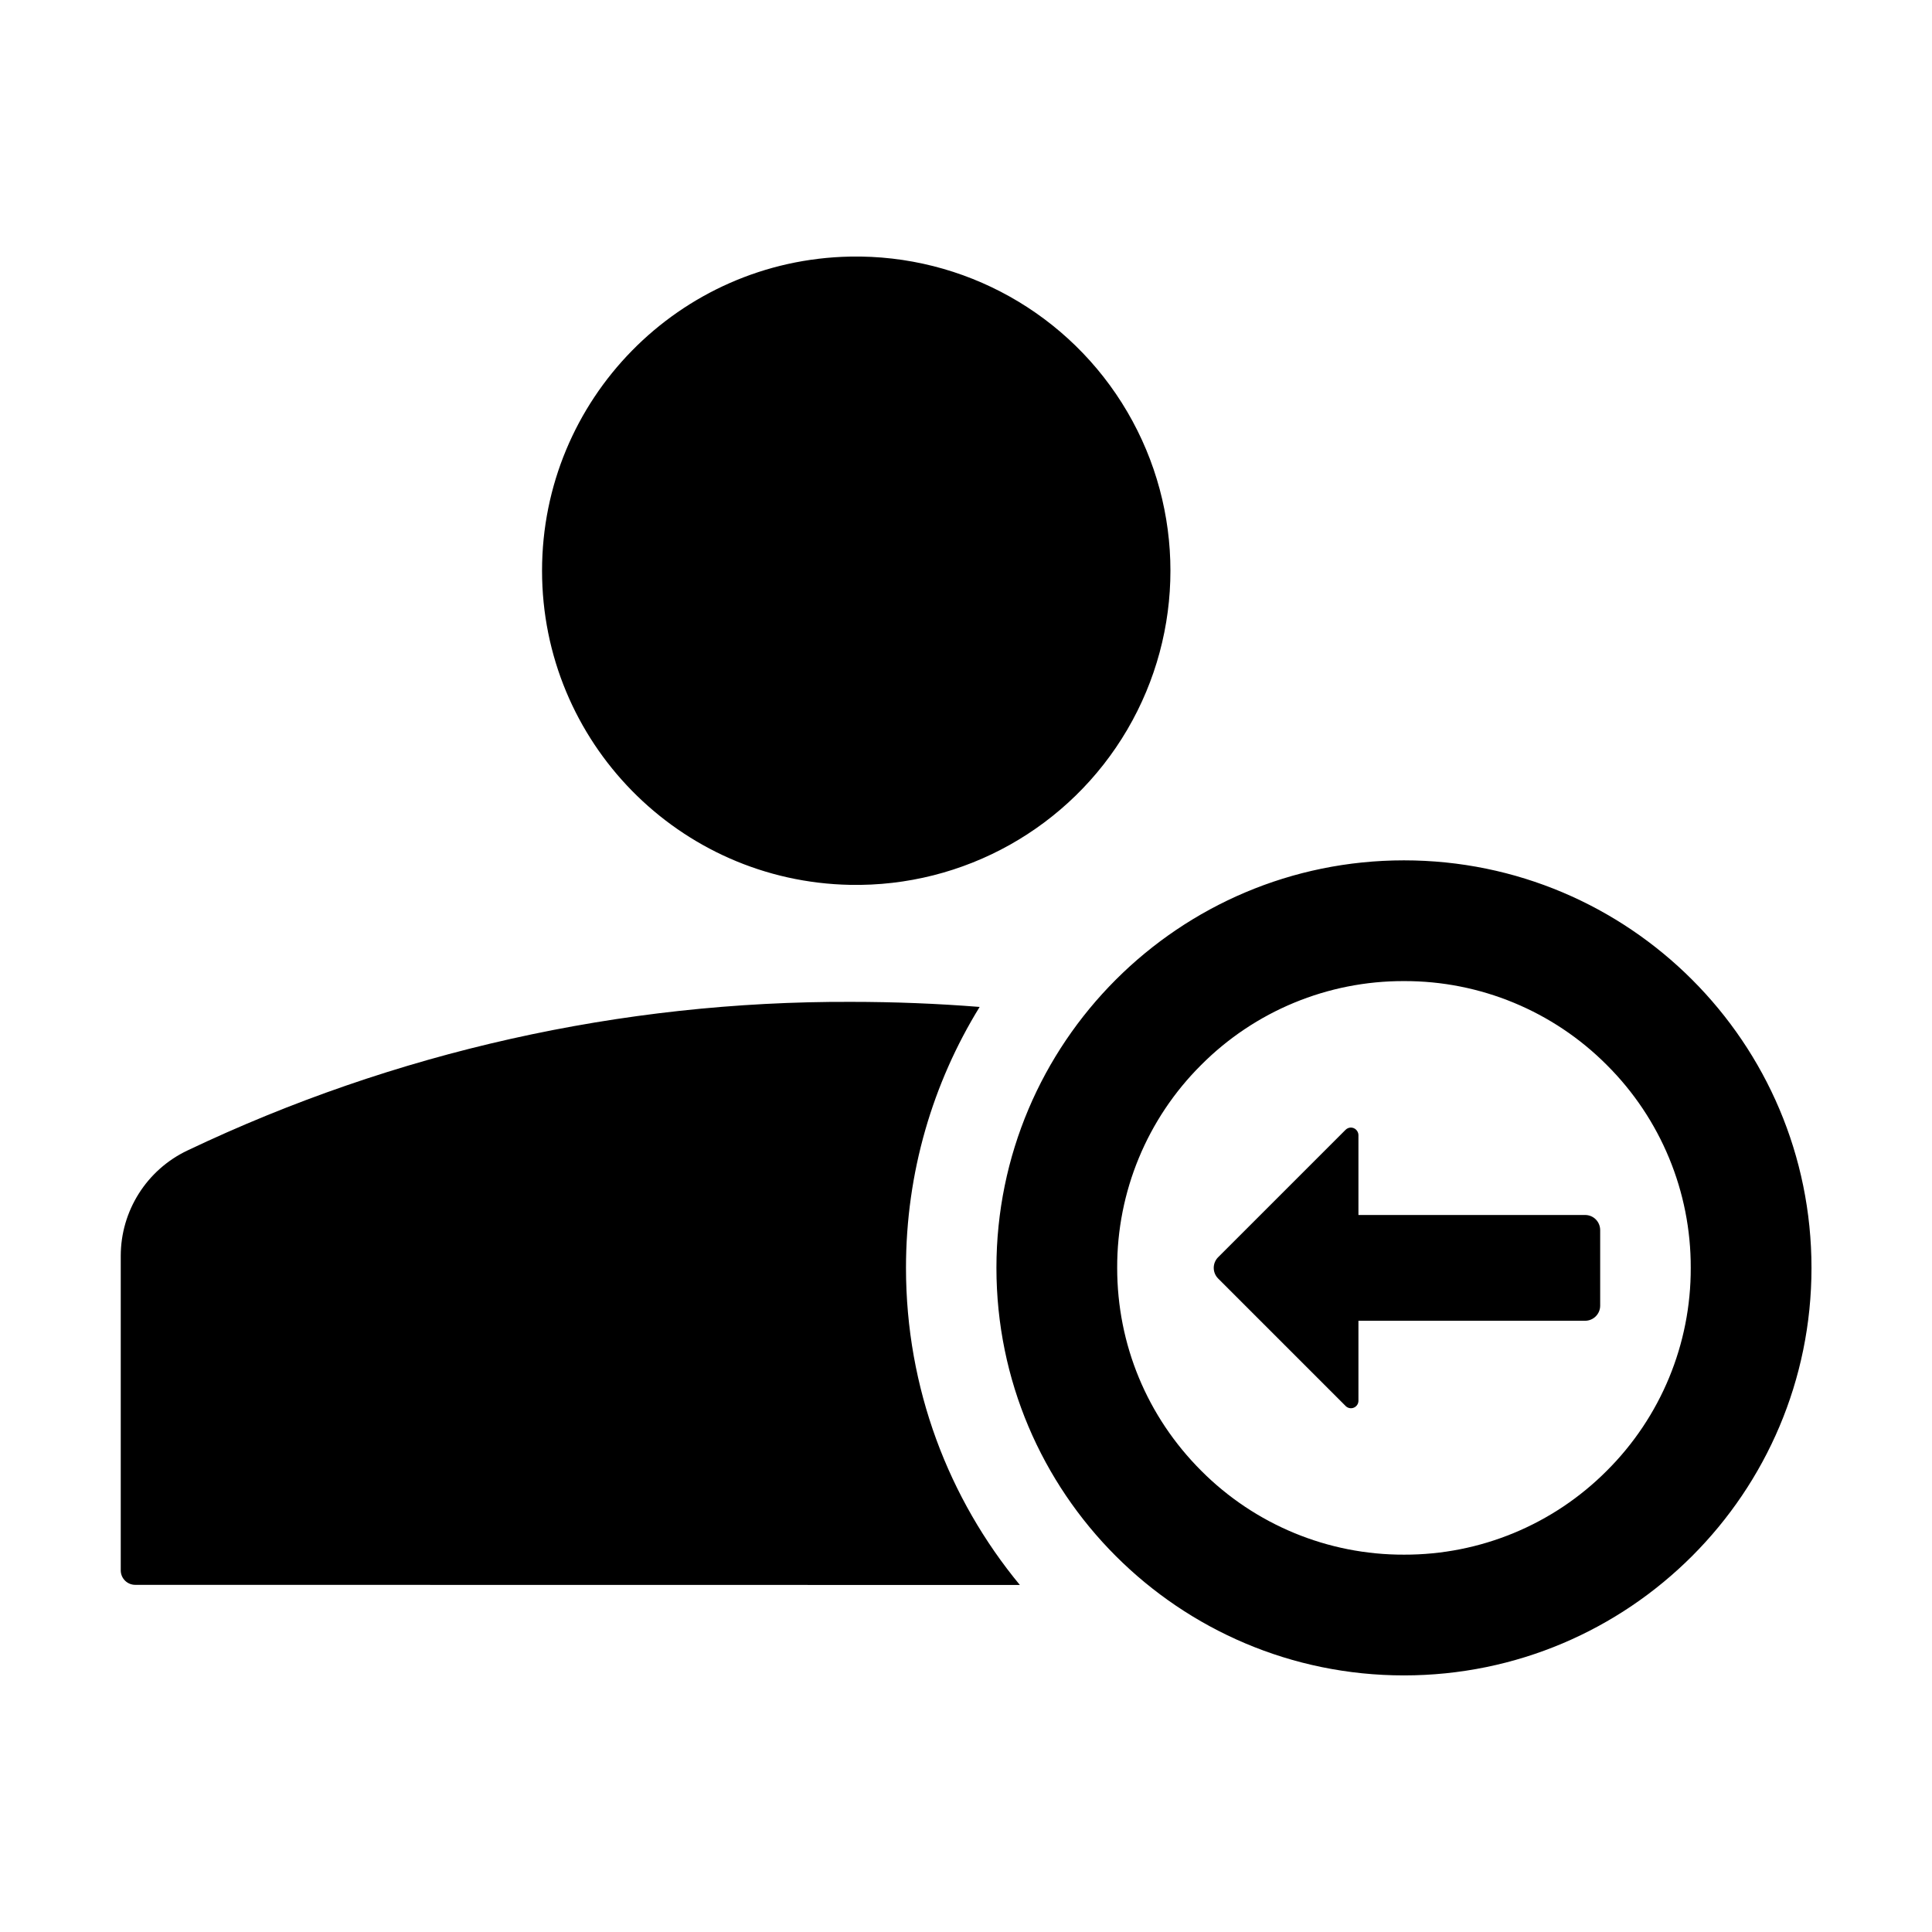
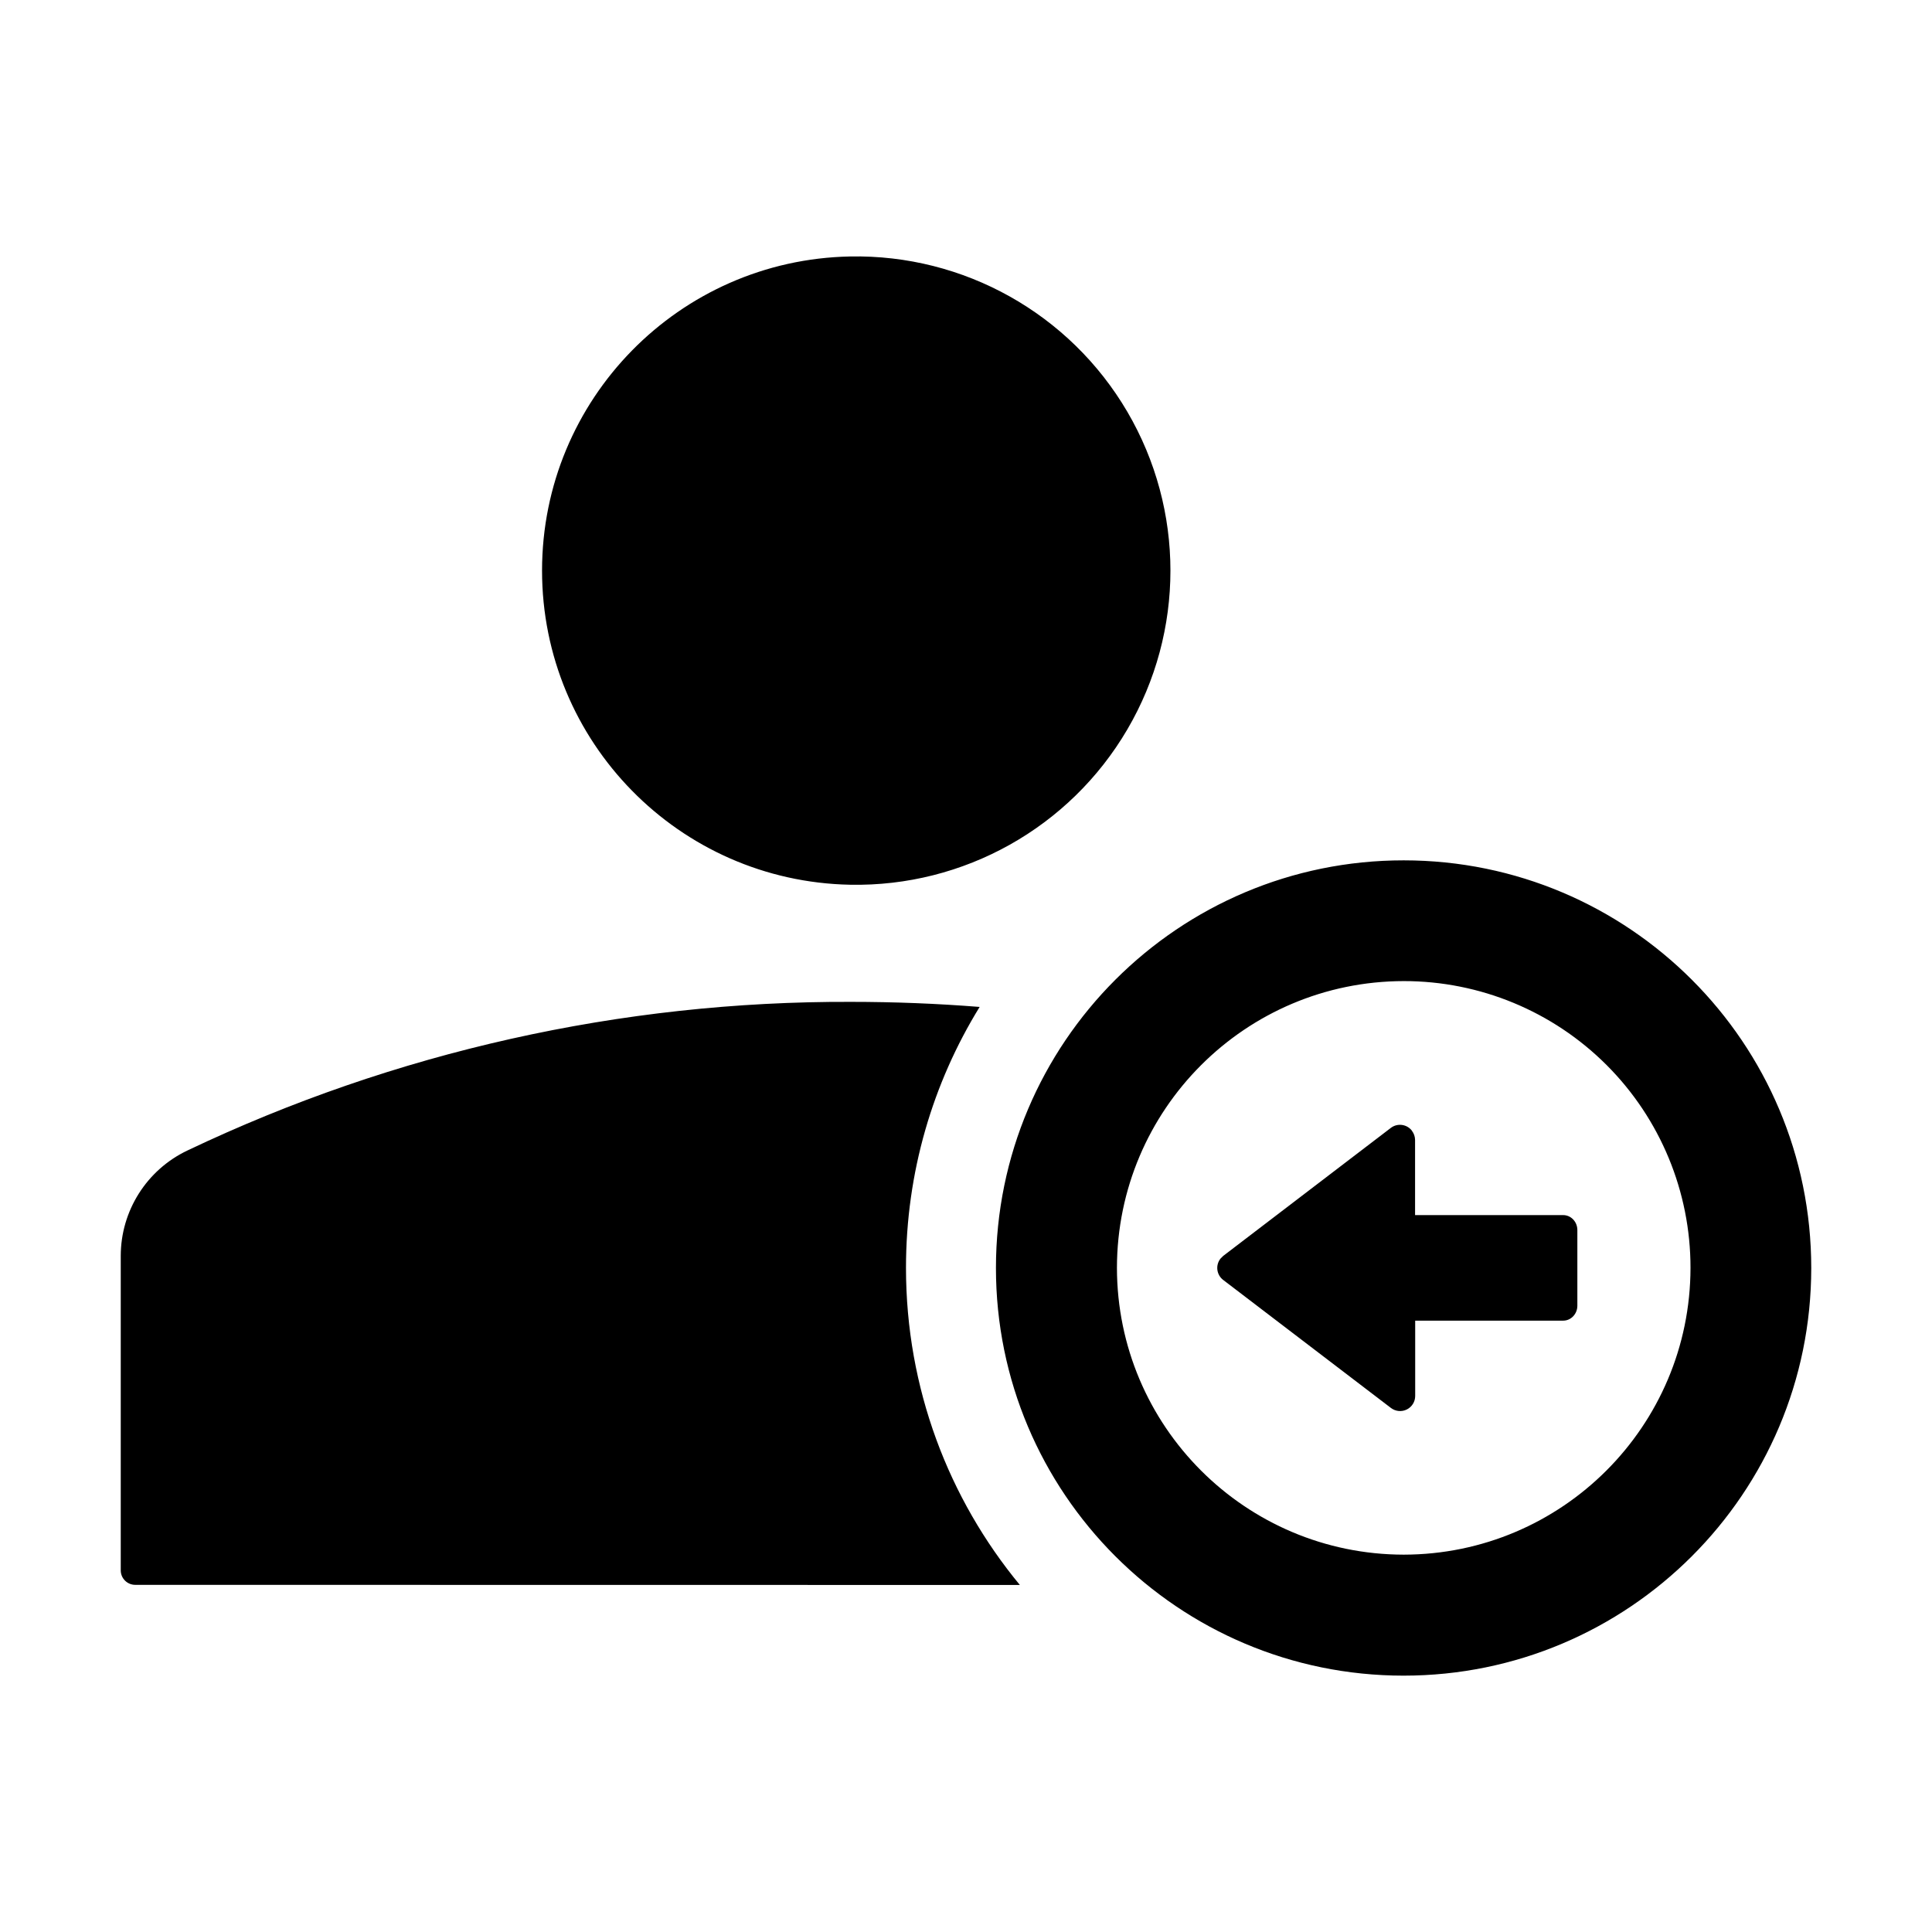
- <svg xmlns="http://www.w3.org/2000/svg" t="1677583771061" class="icon" viewBox="0 0 1024 1024" version="1.1" p-id="2024" width="200" height="200">
-   <path d="M744.128 456a216 216 0 1 1 0 432 216 216 0 0 1 0-432z m-293.12 75.008c22.976 0 45.696 0.896 68.224 2.688-24.832 40.32-39.04 87.68-39.04 138.304 0 63.872 22.656 122.432 60.352 168.064L71.744 840A7.68 7.68 0 0 1 64 832.512V665.664c0-23.872 13.76-45.632 35.328-55.872a811.328 811.328 0 0 1 351.68-78.784zM744.128 520a151.04 151.04 0 0 0-107.52 44.48A151.04 151.04 0 0 0 592.128 672c0 40.576 15.808 78.784 44.544 107.52A151.04 151.04 0 0 0 744.192 824a151.04 151.04 0 0 0 107.456-44.48A151.04 151.04 0 0 0 896.128 672a151.04 151.04 0 0 0-44.48-107.52A151.04 151.04 0 0 0 744.128 520z m-28.16 77.632c2.176 0 3.904 1.728 4.032 3.84v42.496h120.128c4.48 0 8 3.584 8 8.064v39.936a8 8 0 0 1-8 8.064H720v42.304a3.968 3.968 0 0 1-6.656 3.008l-67.712-67.712a8 8 0 0 1-0.192-11.072l67.712-67.712a4.032 4.032 0 0 1 2.816-1.216zM450.56 136a166.528 166.528 0 1 1 0 332.992 166.528 166.528 0 0 1 0-332.992z" p-id="2025" />
+ <svg xmlns="http://www.w3.org/2000/svg" t="1679309409958" class="icon" viewBox="0 0 1024 1024" version="1.1" p-id="2320" width="200" height="200">
+   <path d="M744 456a216.064 216.064 0 1 1-0.128 432.128A216.064 216.064 0 0 1 744 456z m-292.992 75.008c22.976 0 45.696 0.896 68.224 2.688-24.832 40.32-39.04 87.68-39.04 138.304 0 63.872 22.656 122.432 60.352 168.064L71.744 840A7.68 7.68 0 0 1 64 832.512V665.664c0-23.872 13.76-45.632 35.328-55.872a811.328 811.328 0 0 1 351.68-78.784zM744 520a152.192 152.192 0 0 0-152 152 152.192 152.192 0 0 0 152 152 152.192 152.192 0 0 0 152-152 151.872 151.872 0 0 0-152-152z m4.352 79.36a8 8 0 0 1 1.664 4.8v39.872h78.528c4.096 0 7.488 3.52 7.488 7.936v40.064c0 4.416-3.392 7.936-7.488 7.936H750.08v39.872a8 8 0 0 1-12.864 6.4L648.32 678.4a8 8 0 0 1-1.472-11.264l1.472-1.472 88.832-67.84a8 8 0 0 1 11.2 1.472zM450.56 135.936a166.528 166.528 0 1 1 0 332.992 166.528 166.528 0 0 1 0-332.992z" p-id="2321" />
</svg>
